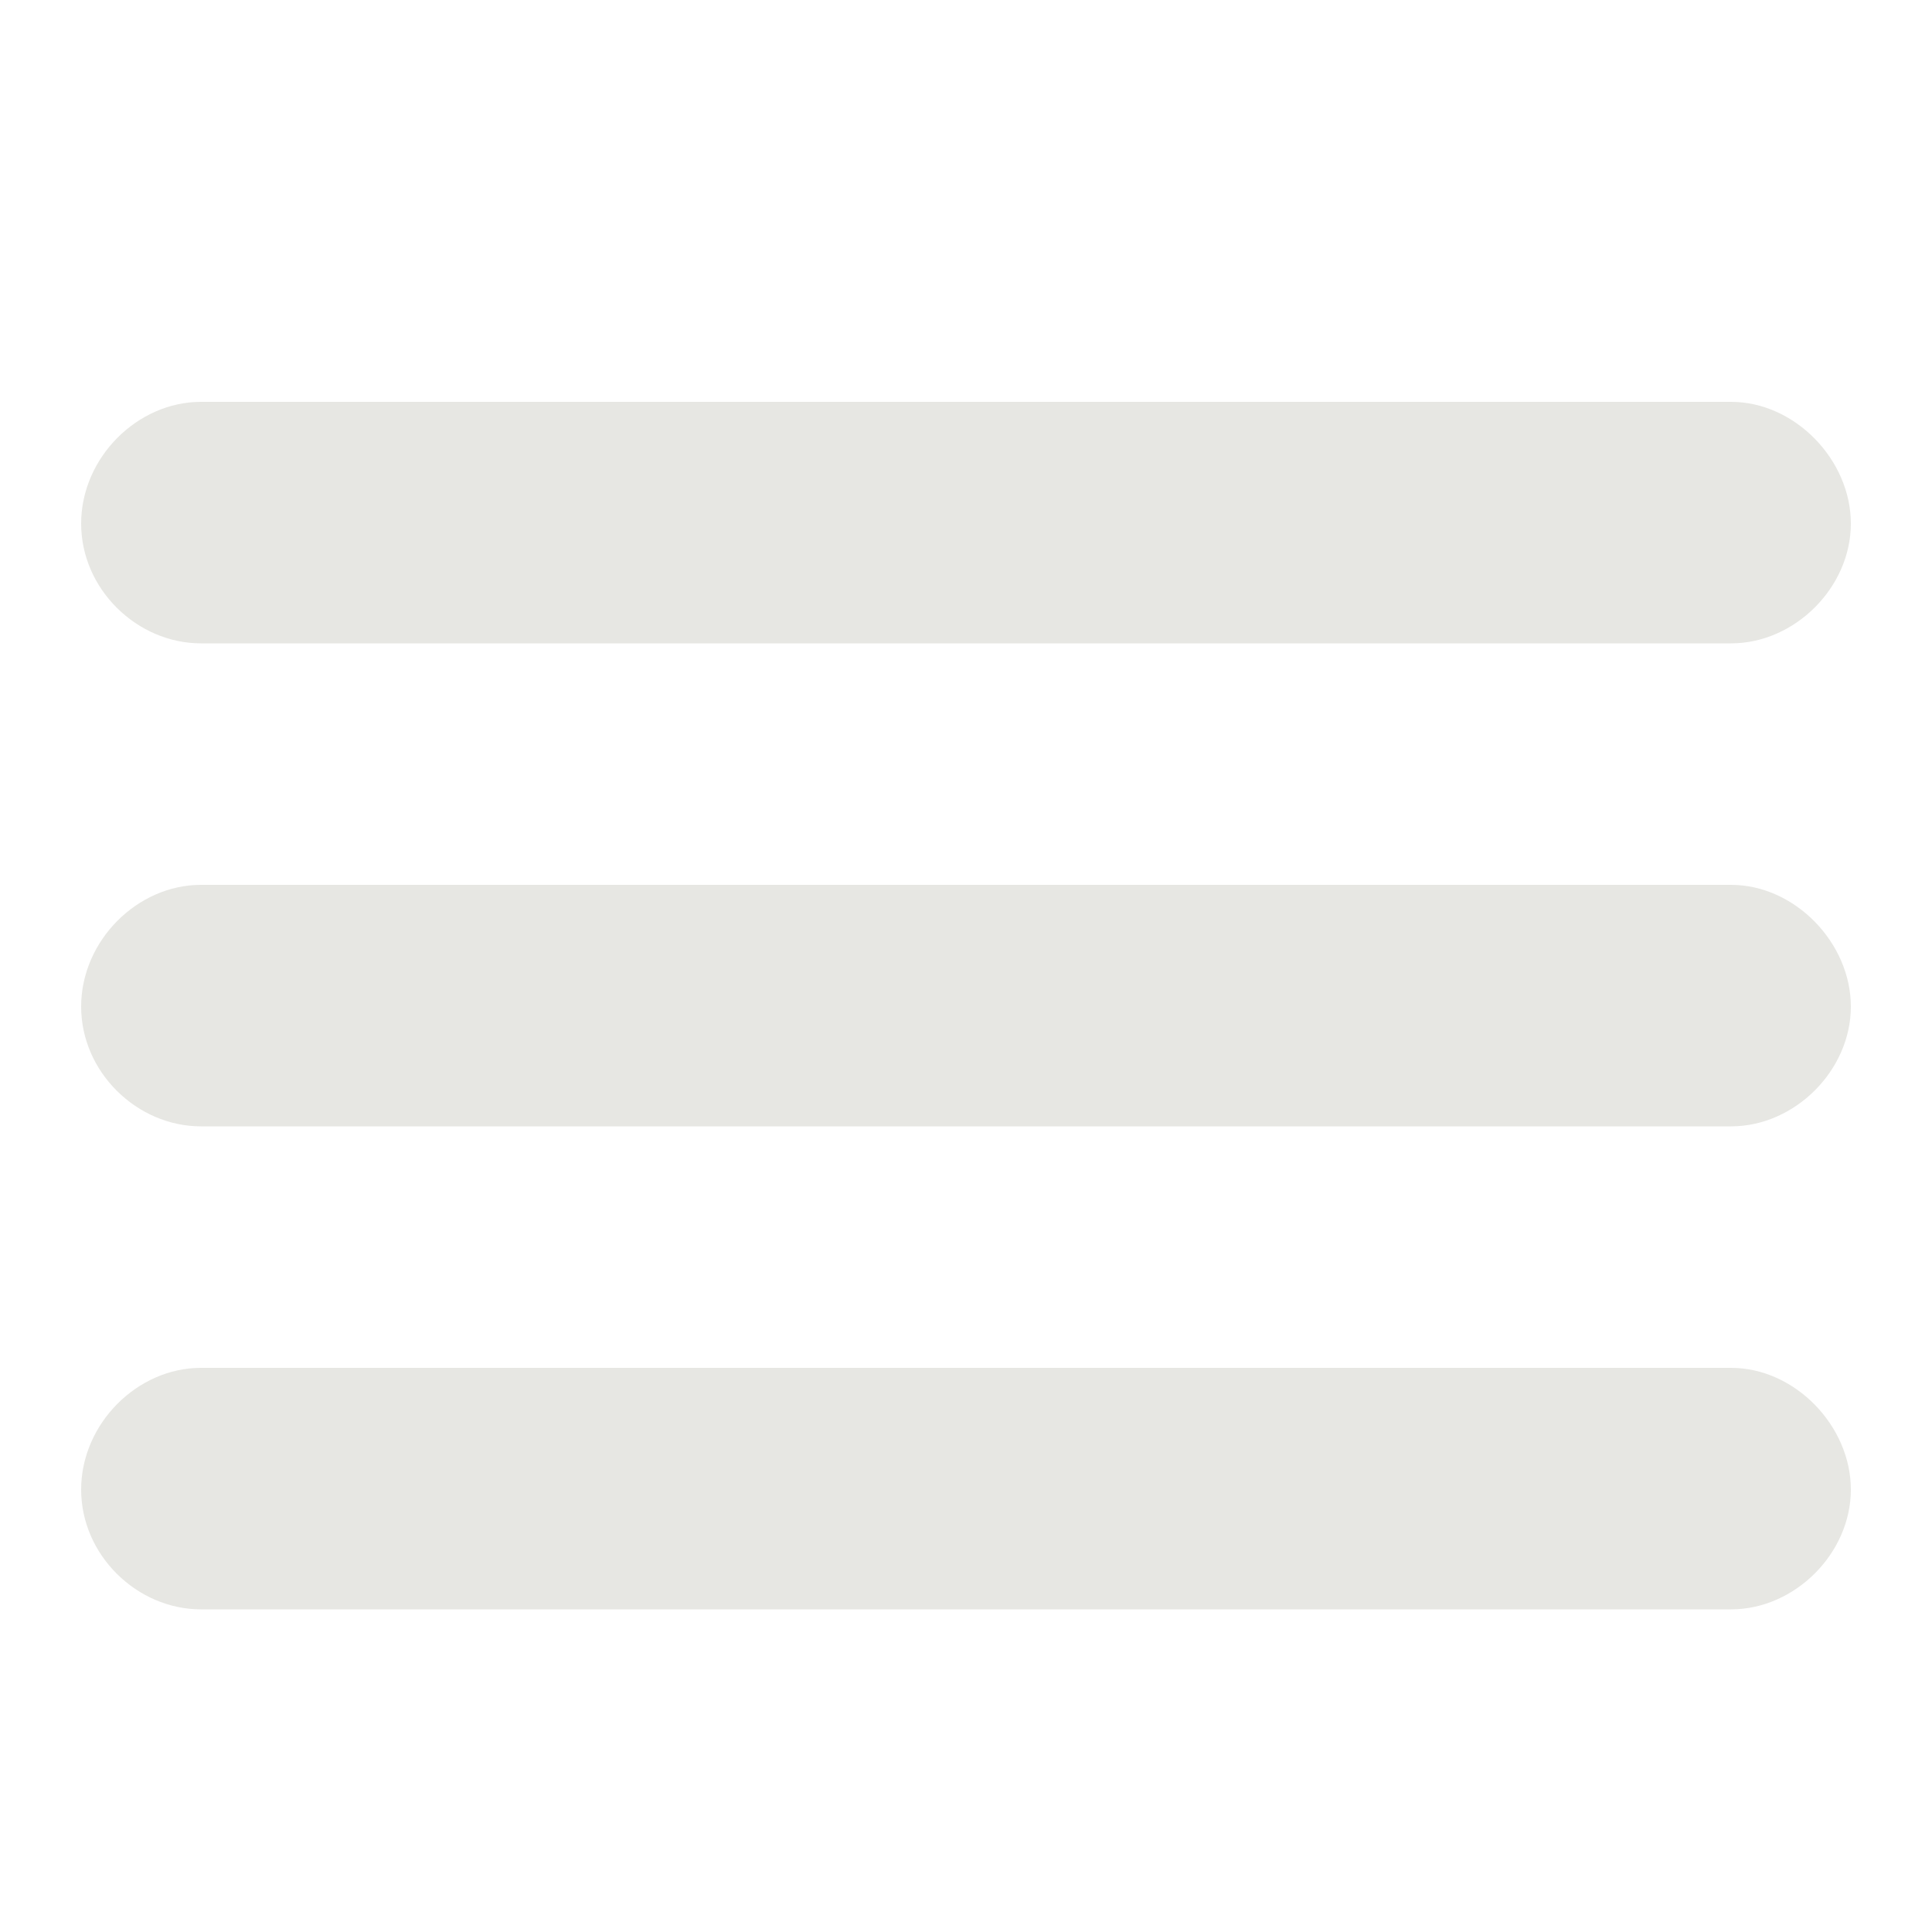
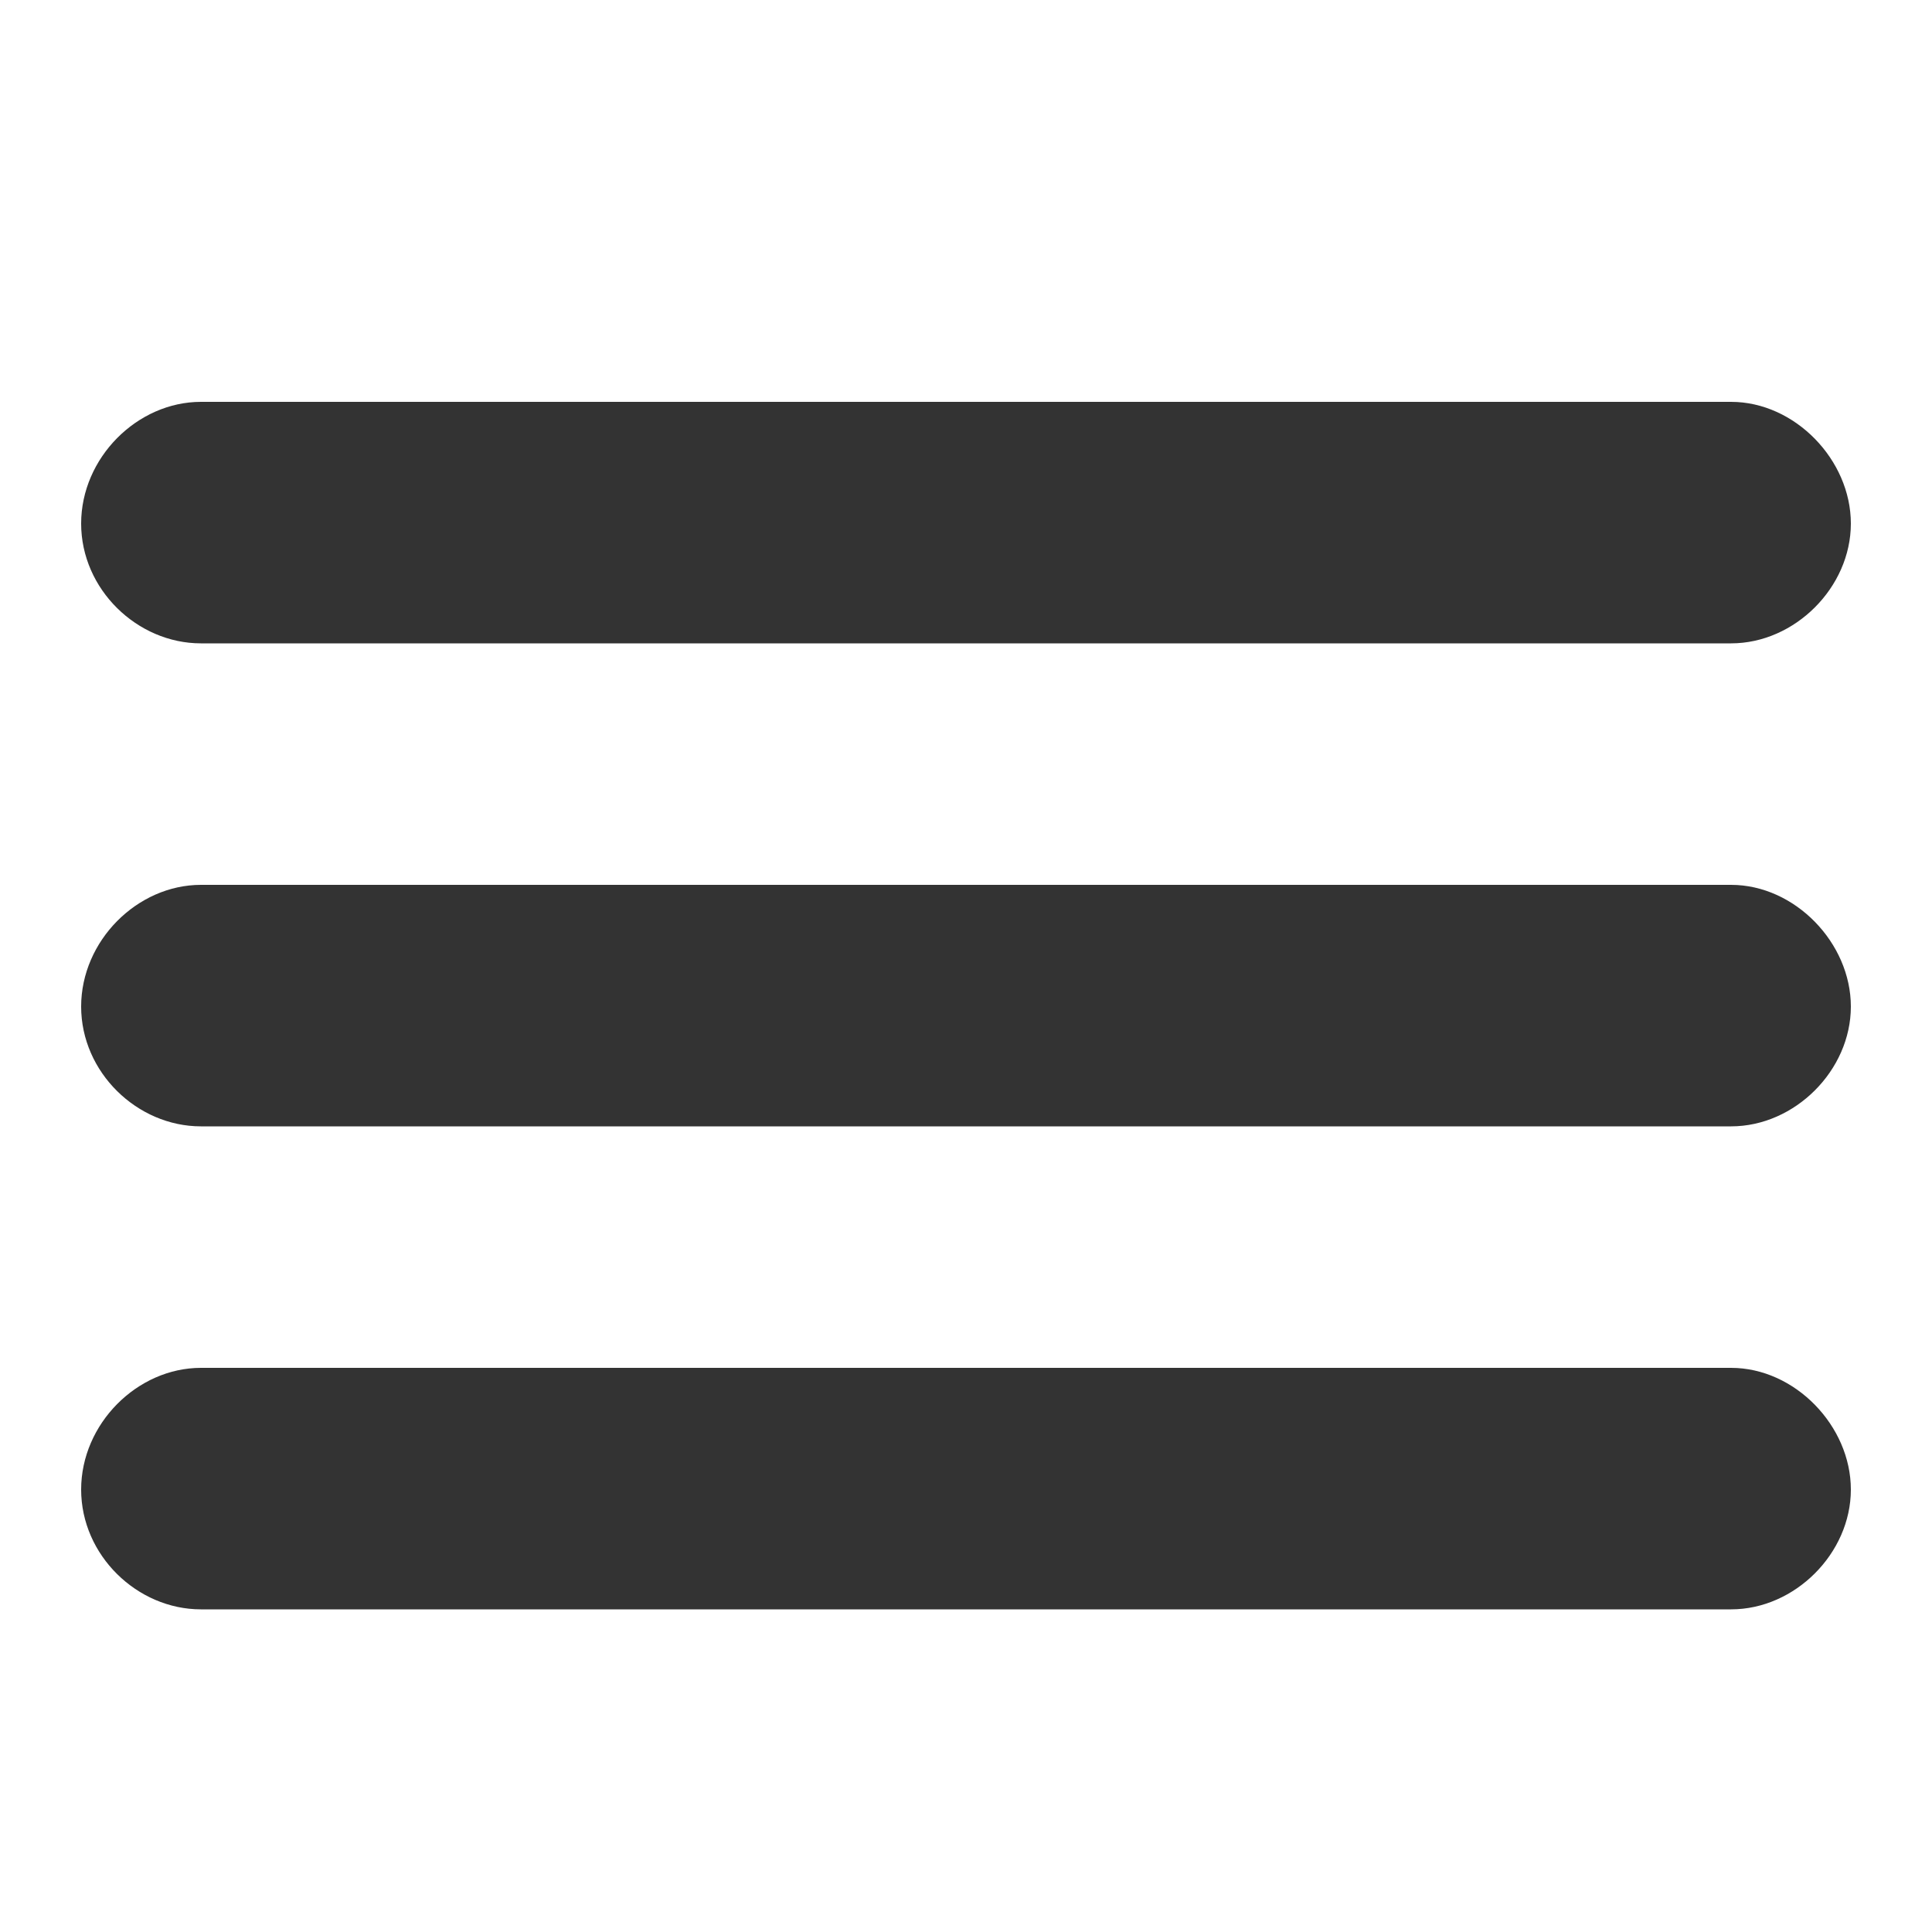
<svg xmlns="http://www.w3.org/2000/svg" aria-hidden="true" role="presentation" class="elementor-menu-toggle__icon--open e-font-icon-svg e-eicon-menu-bar" viewBox="0 0 1000 1000">
-   <path fill="#e7e7e3" d="M104 333H896C929 333 958 304 958 271S929 208 896 208H104C71 208 42 237 42 271S71 333 104 333ZM104 583H896C929 583 958 554 958 521S929 458 896 458H104C71 458 42 487 42 521S71 583 104 583ZM104 833H896C929 833 958 804 958 771S929 708 896 708H104C71 708 42 737 42 771S71 833 104 833Z" />
+   <path fill="#333333" d="M104 333H896C929 333 958 304 958 271S929 208 896 208H104C71 208 42 237 42 271S71 333 104 333ZM104 583H896C929 583 958 554 958 521S929 458 896 458H104C71 458 42 487 42 521S71 583 104 583ZM104 833H896C929 833 958 804 958 771S929 708 896 708H104C71 708 42 737 42 771S71 833 104 833Z" />
</svg>
